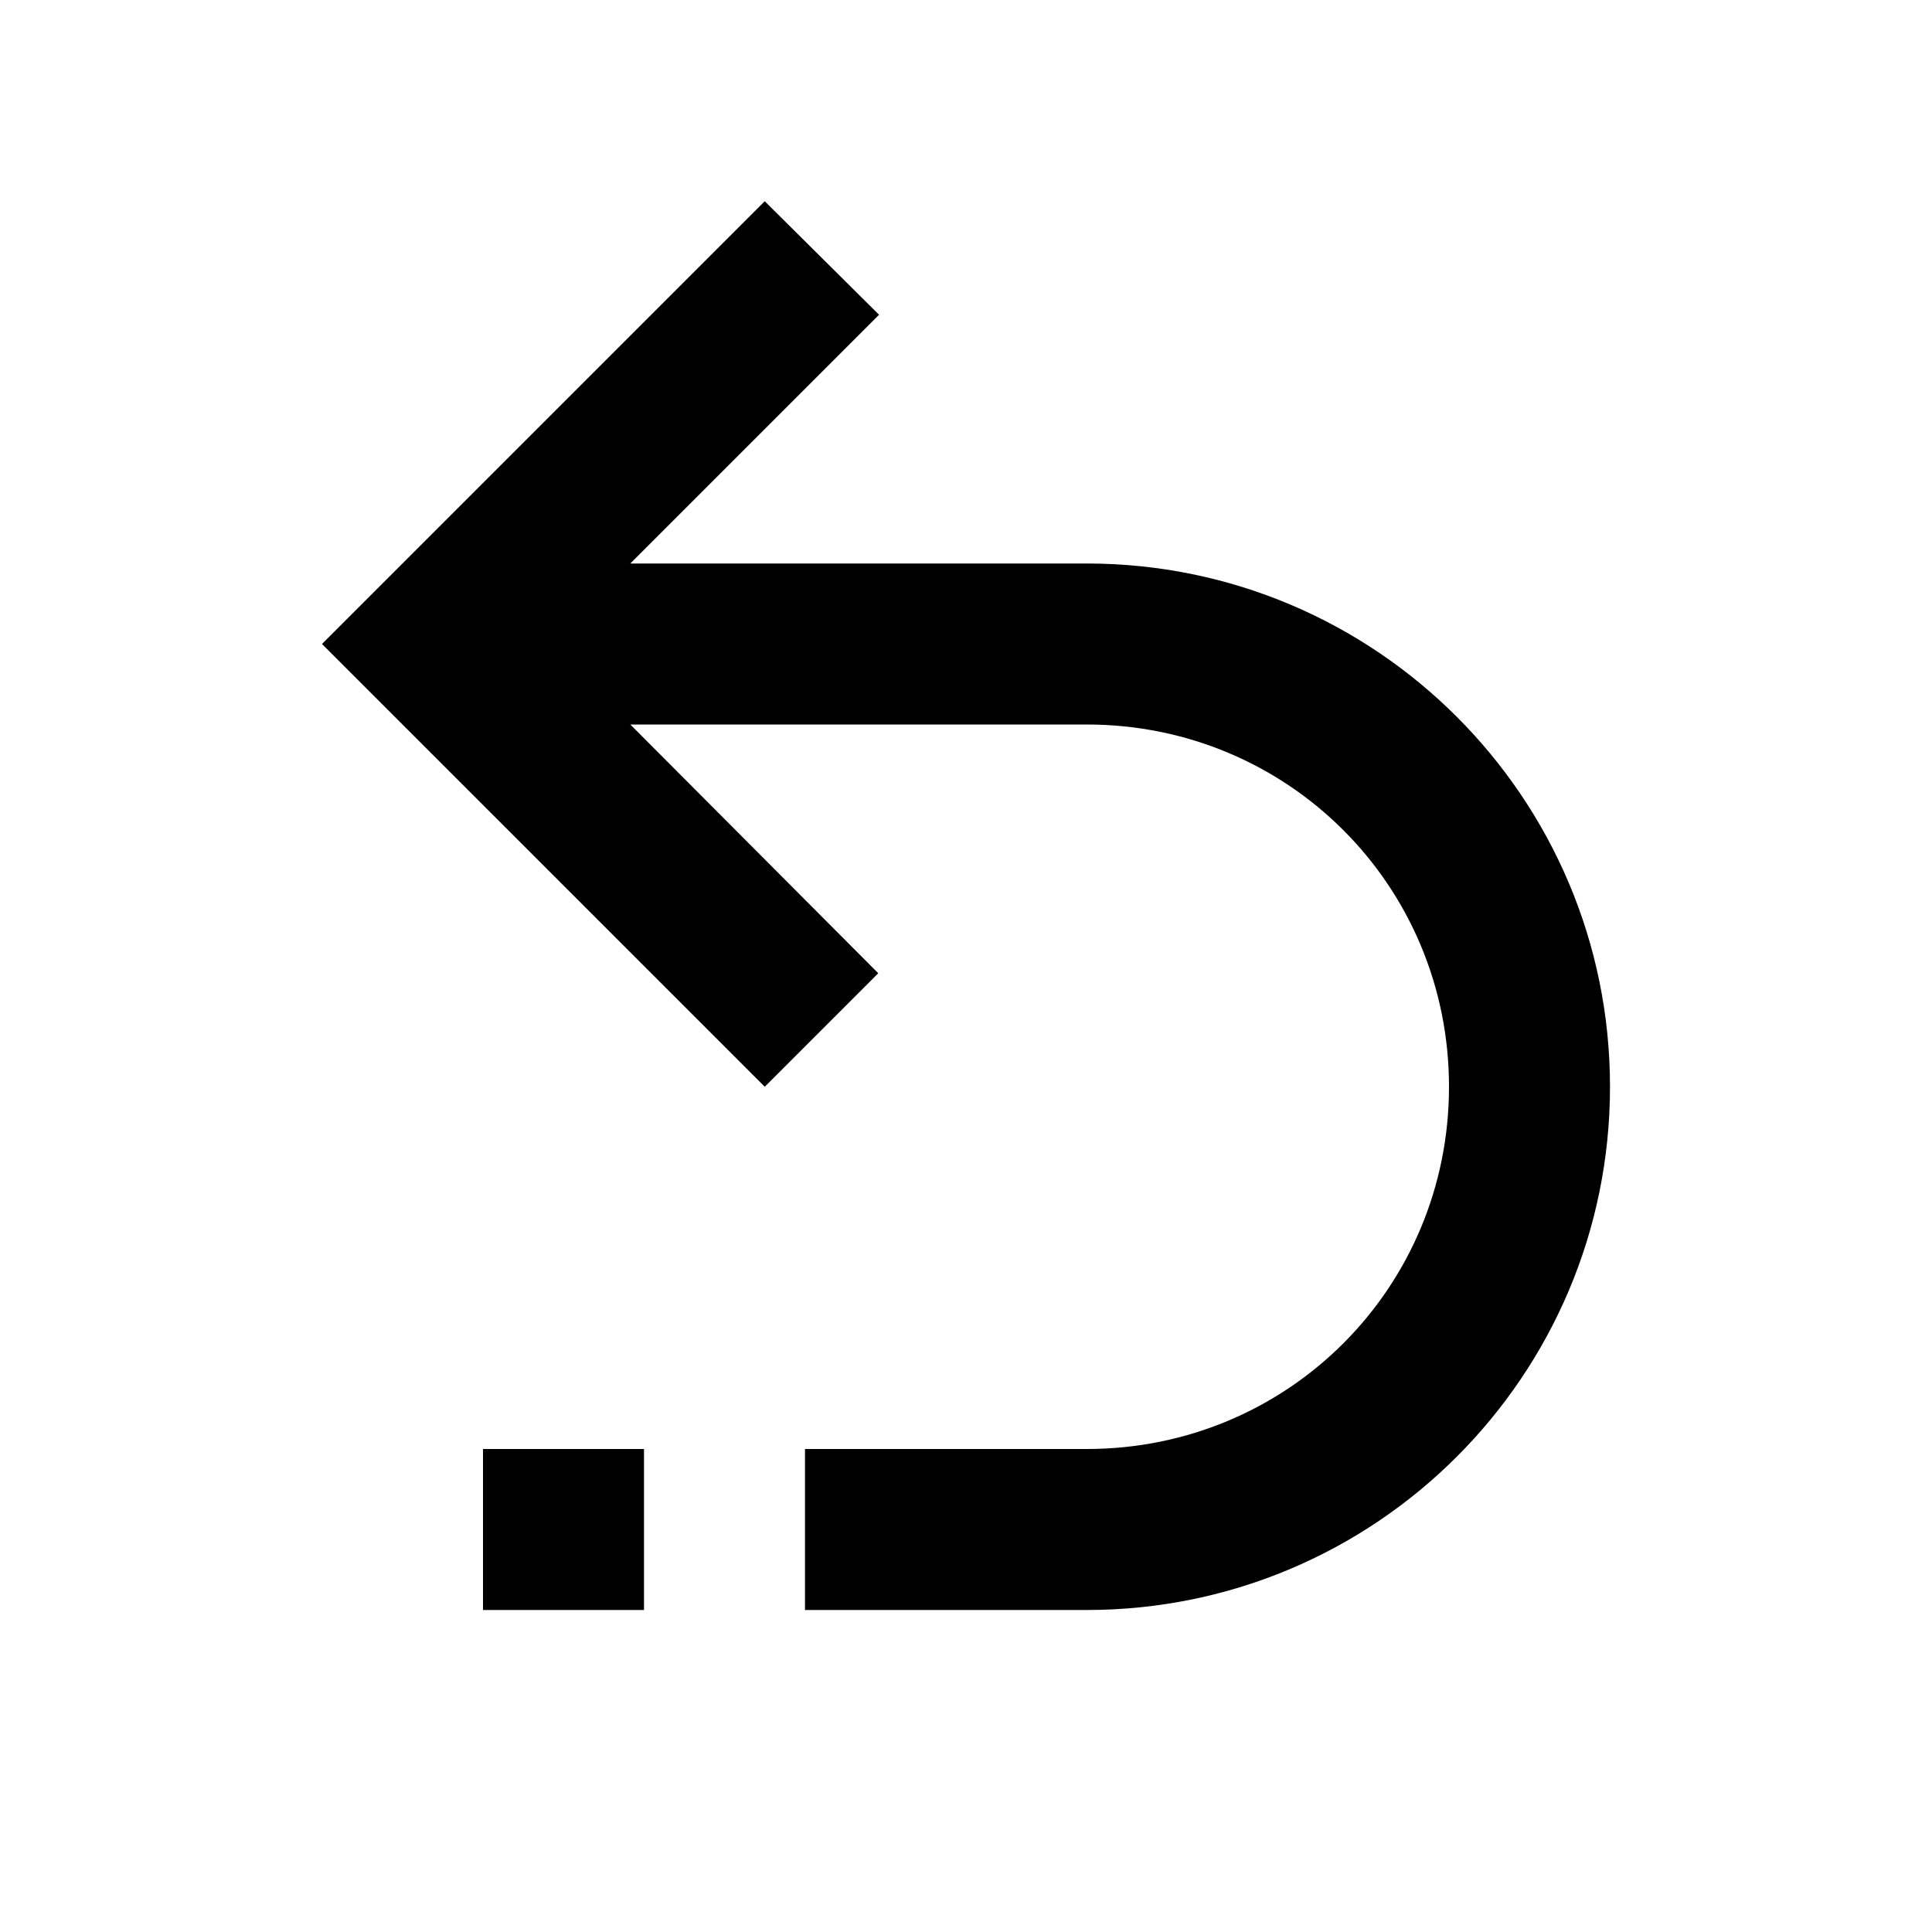
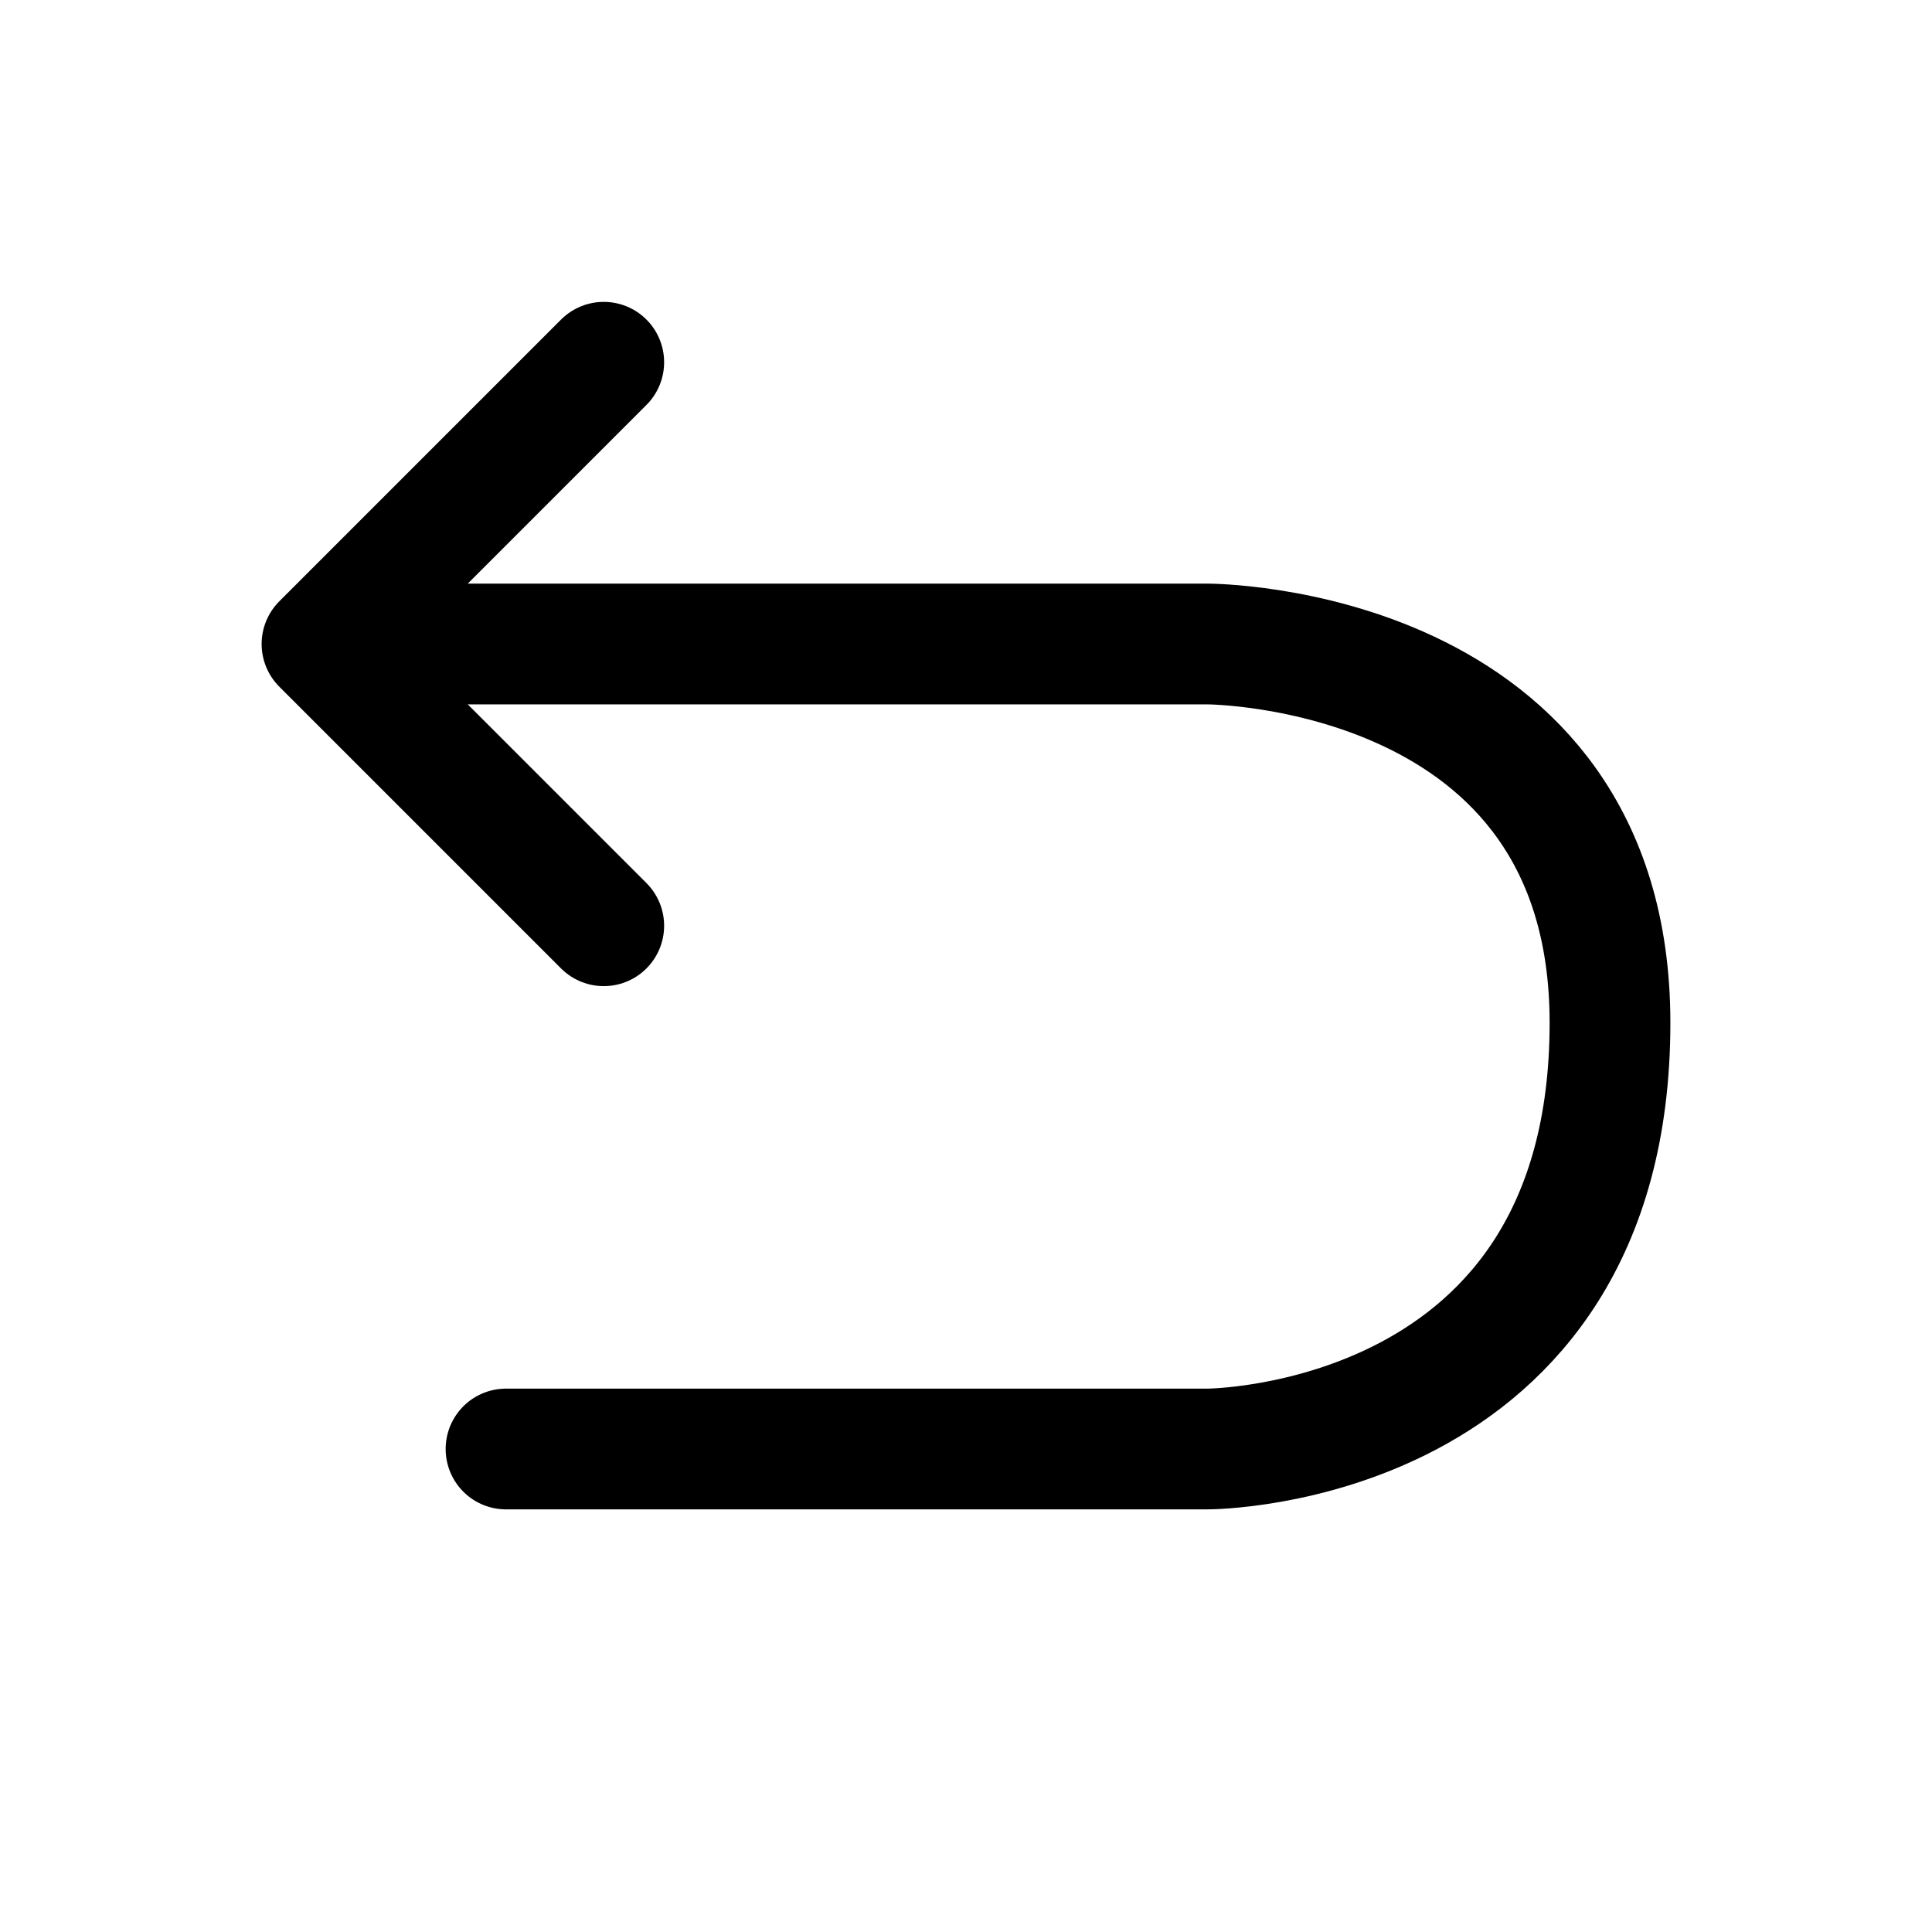
<svg xmlns="http://www.w3.org/2000/svg" width="24" height="24" viewBox="0 0 24 24">
-   <path fill="currentColor" d="M13.5 7a6.5 6.5 0 0 1 6.5 6.5a6.5 6.5 0 0 1-6.5 6.5H10v-2h3.5c2.5 0 4.5-2 4.5-4.5S16 9 13.5 9H7.83l3.08 3.09L9.5 13.5L4 8l5.5-5.5l1.42 1.41L7.83 7zM6 18h2v2H6z" />
+   <g fill="none" stroke="currentColor" stroke-linecap="round" stroke-linejoin="round" stroke-width="1.5">
+     <path d="M4.5 8H15q0 0 0 0s5 0 5 4.706C20 18 15 18 15 18H6.286" />
+     <path d="M7.5 11.5L4 8l3.5-3.5" />
+   </g>
</svg>
